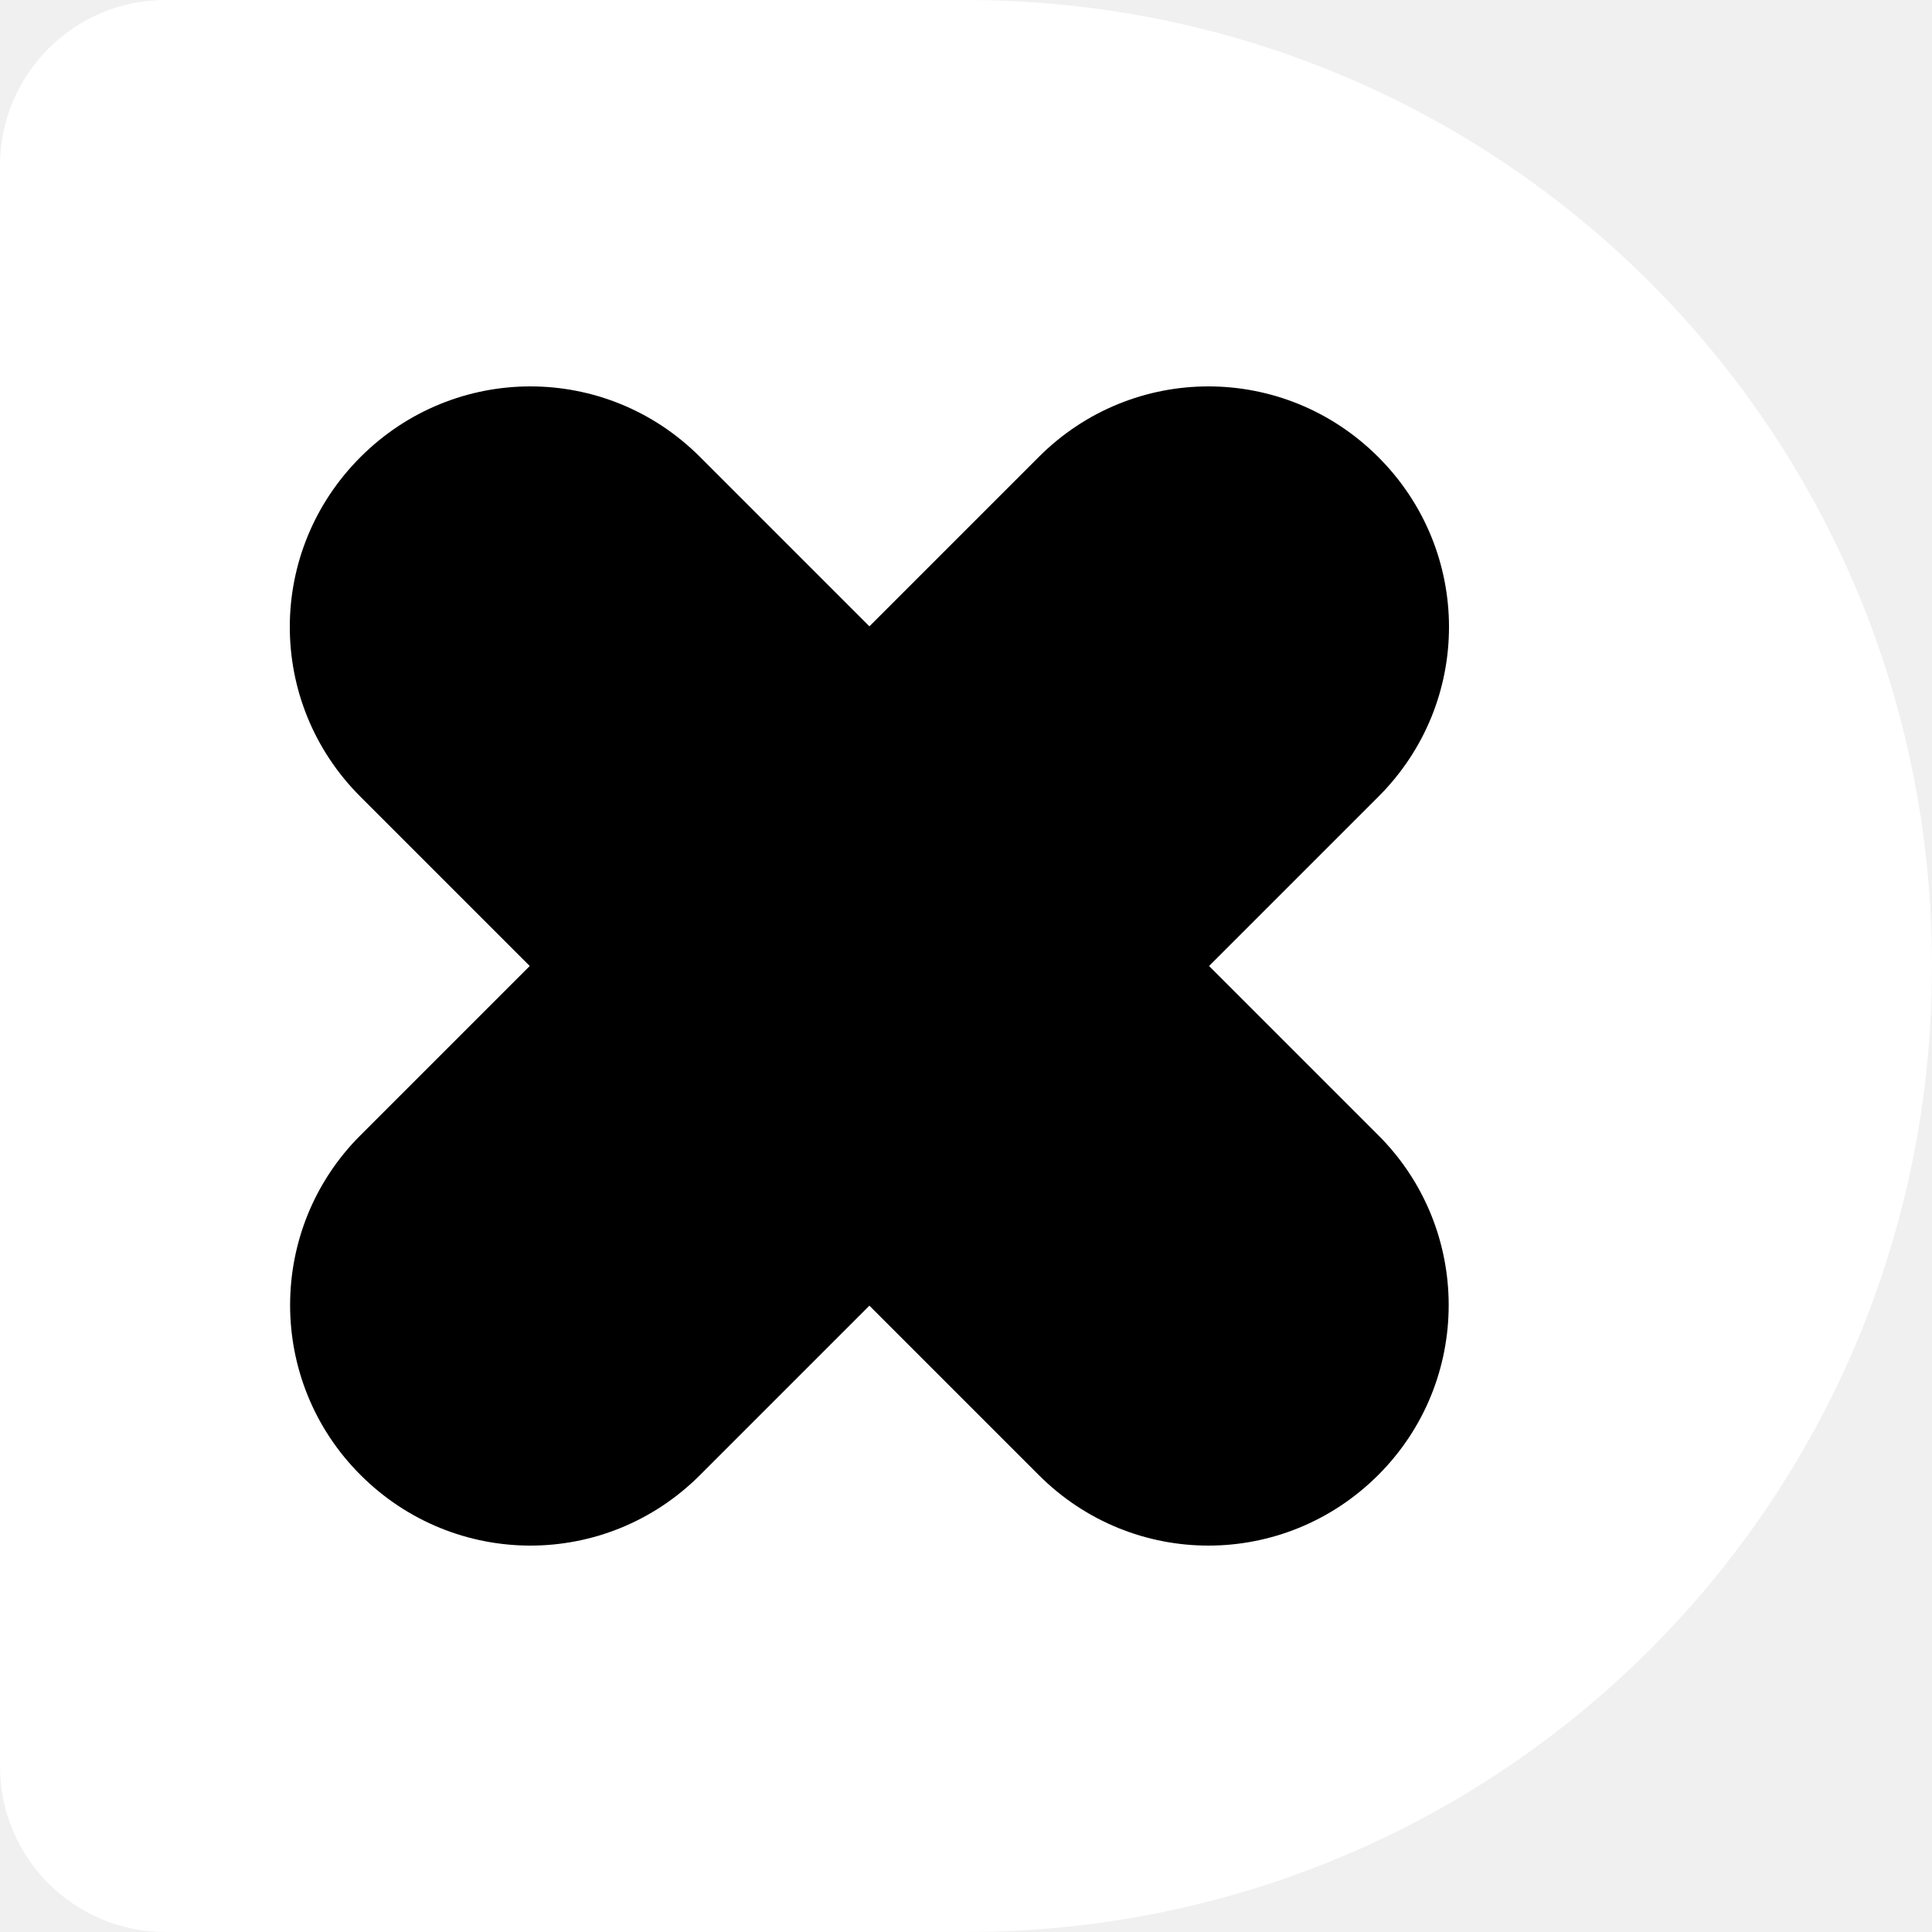
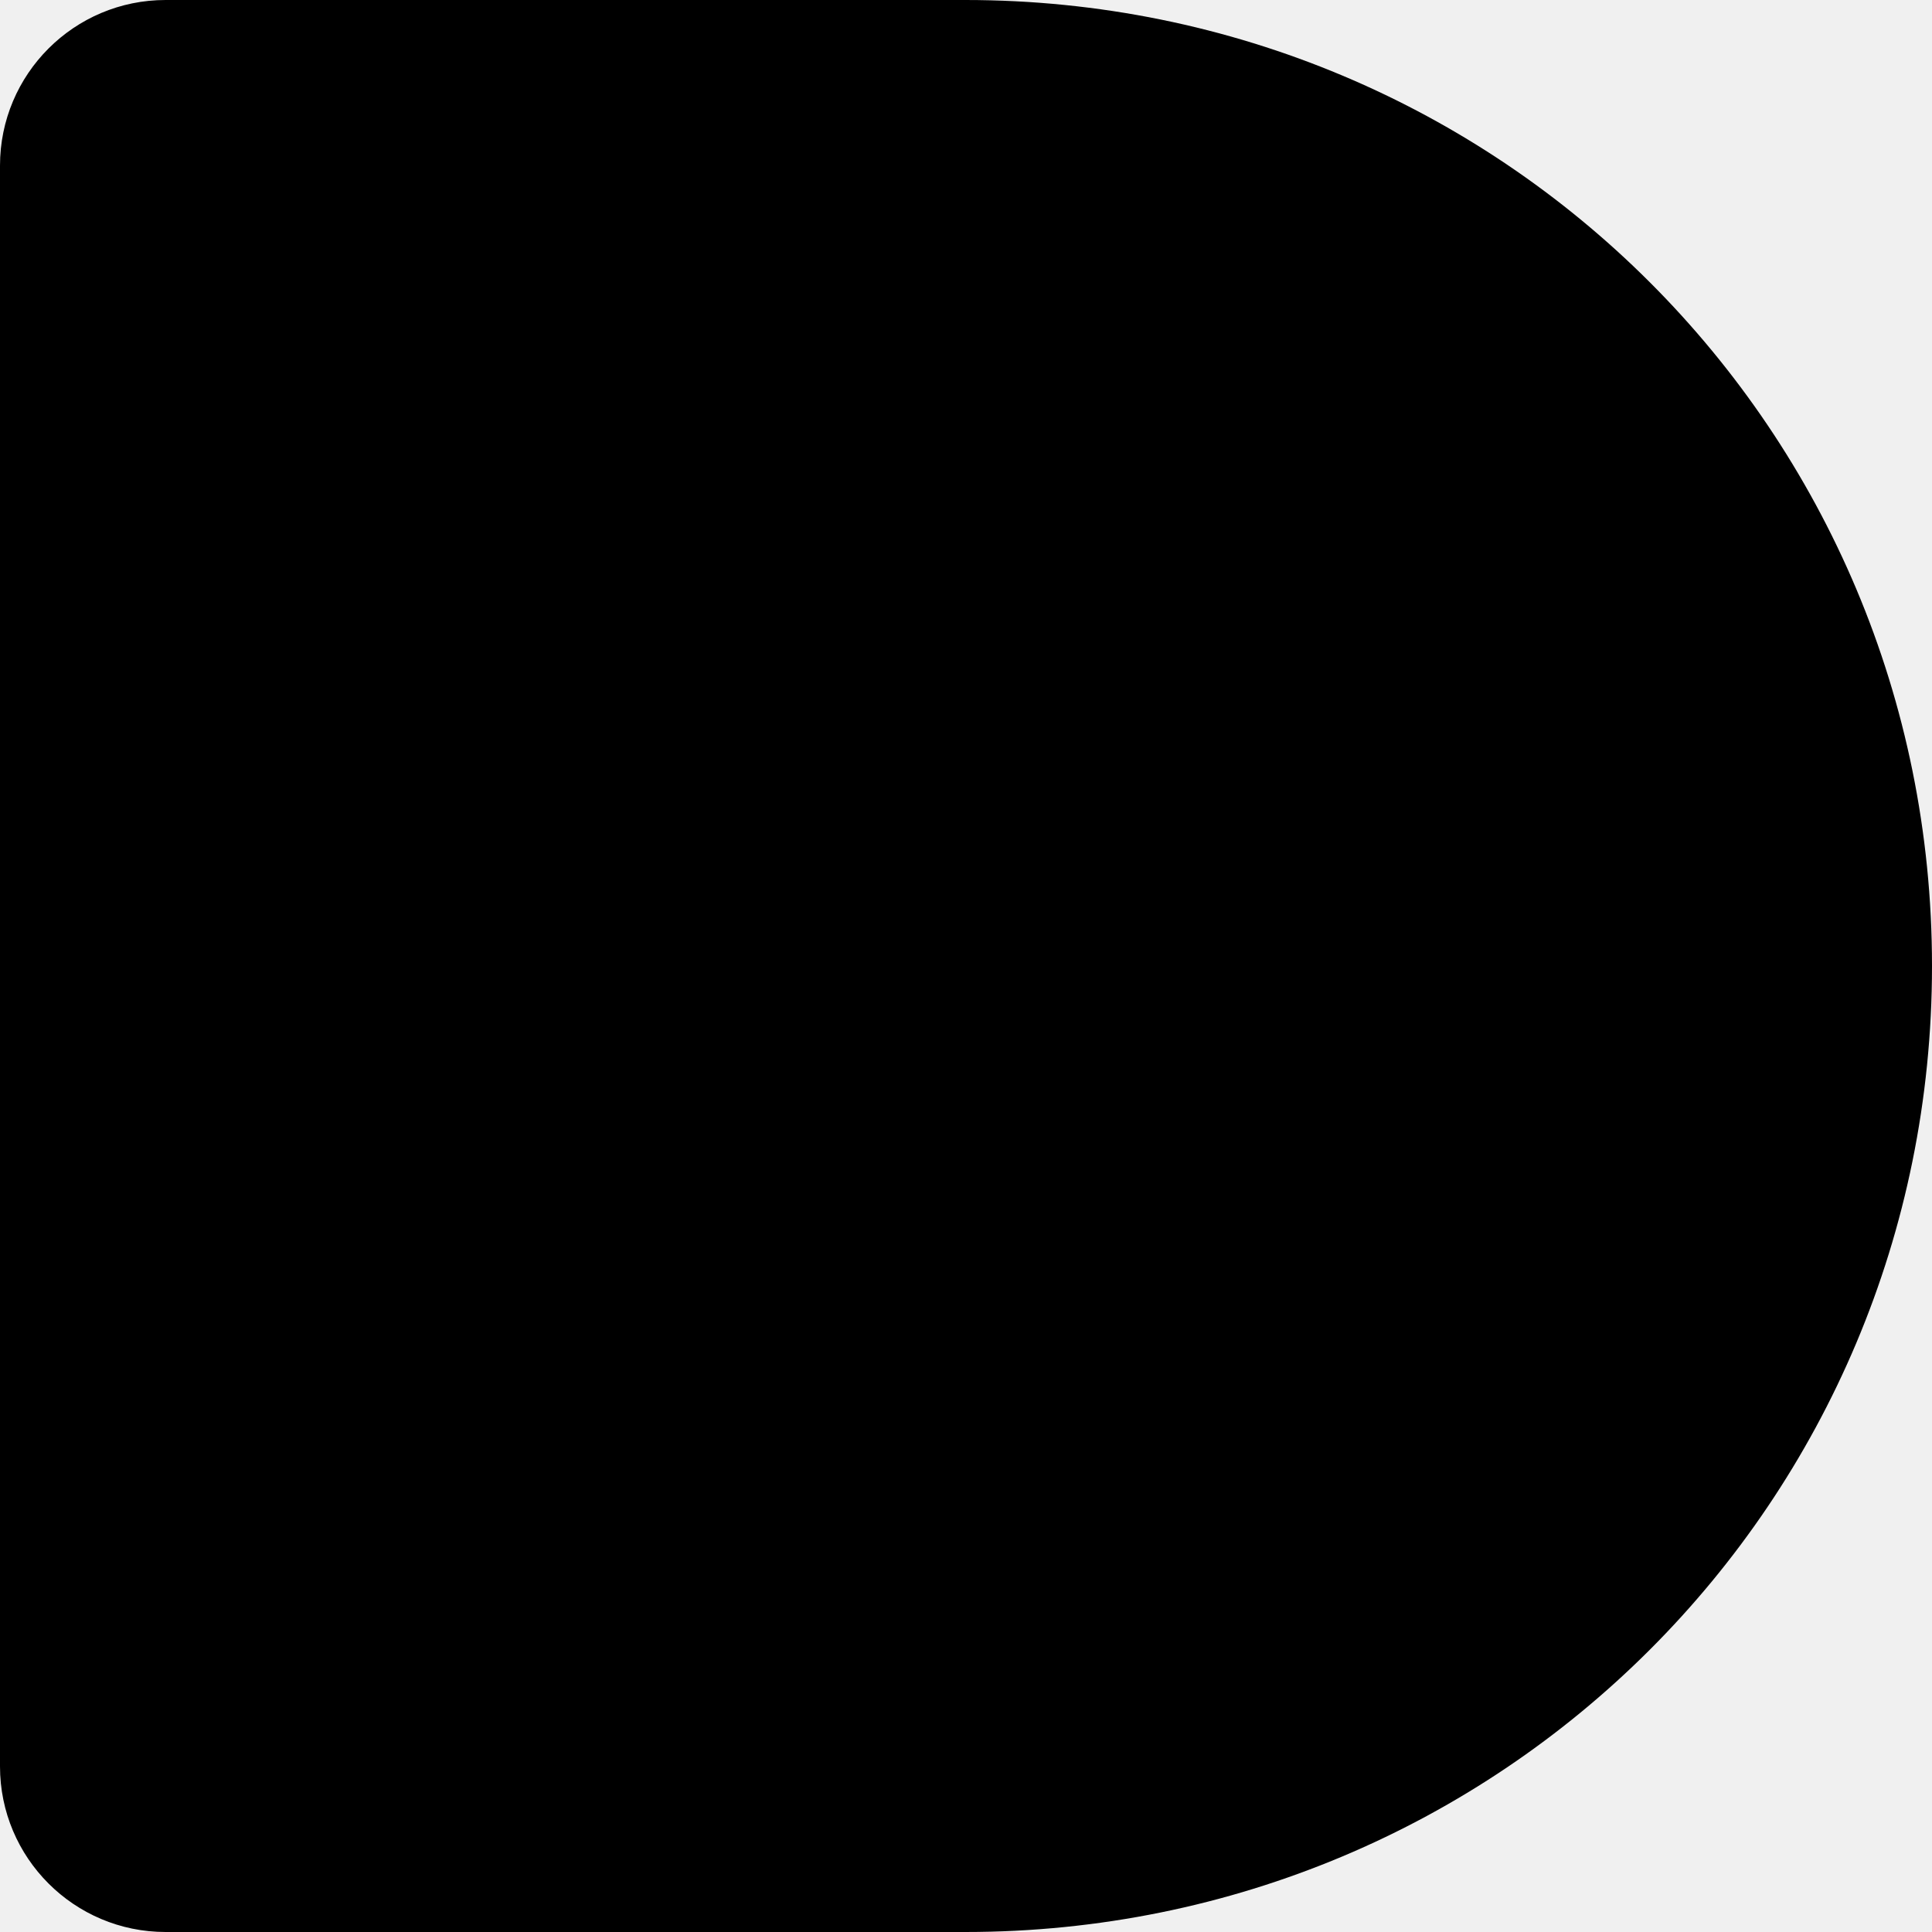
<svg xmlns="http://www.w3.org/2000/svg" width="100%" viewBox="0 0 117 117">
  <defs />
-   <path fill="white" d="m0,106.97c0,5.54,4.49,10.03,10.03,10.03h48.43c32.46,0,58.54-26.06,58.54-58.5S90.92,0,58.46,0H10.03C4.49,0,0,4.49,0,10.03v96.94Z" />
+   <path fill="currentColor" d="m0,106.97c0,5.54,4.49,10.03,10.03,10.03h48.43c32.46,0,58.54-26.06,58.54-58.5S90.92,0,58.46,0H10.03C4.49,0,0,4.49,0,10.03v96.94Z" />
  <path fill="black" fill-rule="evenodd" d="m73.22,58.5l10.26,10.26c5.65,5.65,5.69,14.86-.01,20.56-5.7,5.7-14.86,5.71-20.56.01l-10.26-10.26-10.26,10.26c-5.7,5.7-14.86,5.69-20.56-.01-5.7-5.7-5.66-14.91-.01-20.56l10.26-10.26-10.26-10.26c-5.7-5.7-5.69-14.86.01-20.56,5.7-5.7,14.86-5.71,20.56-.01l10.26,10.26,10.26-10.26c5.7-5.7,14.86-5.69,20.56.01,5.7,5.7,5.71,14.86.01,20.56l-10.26,10.26Z" />
</svg>
